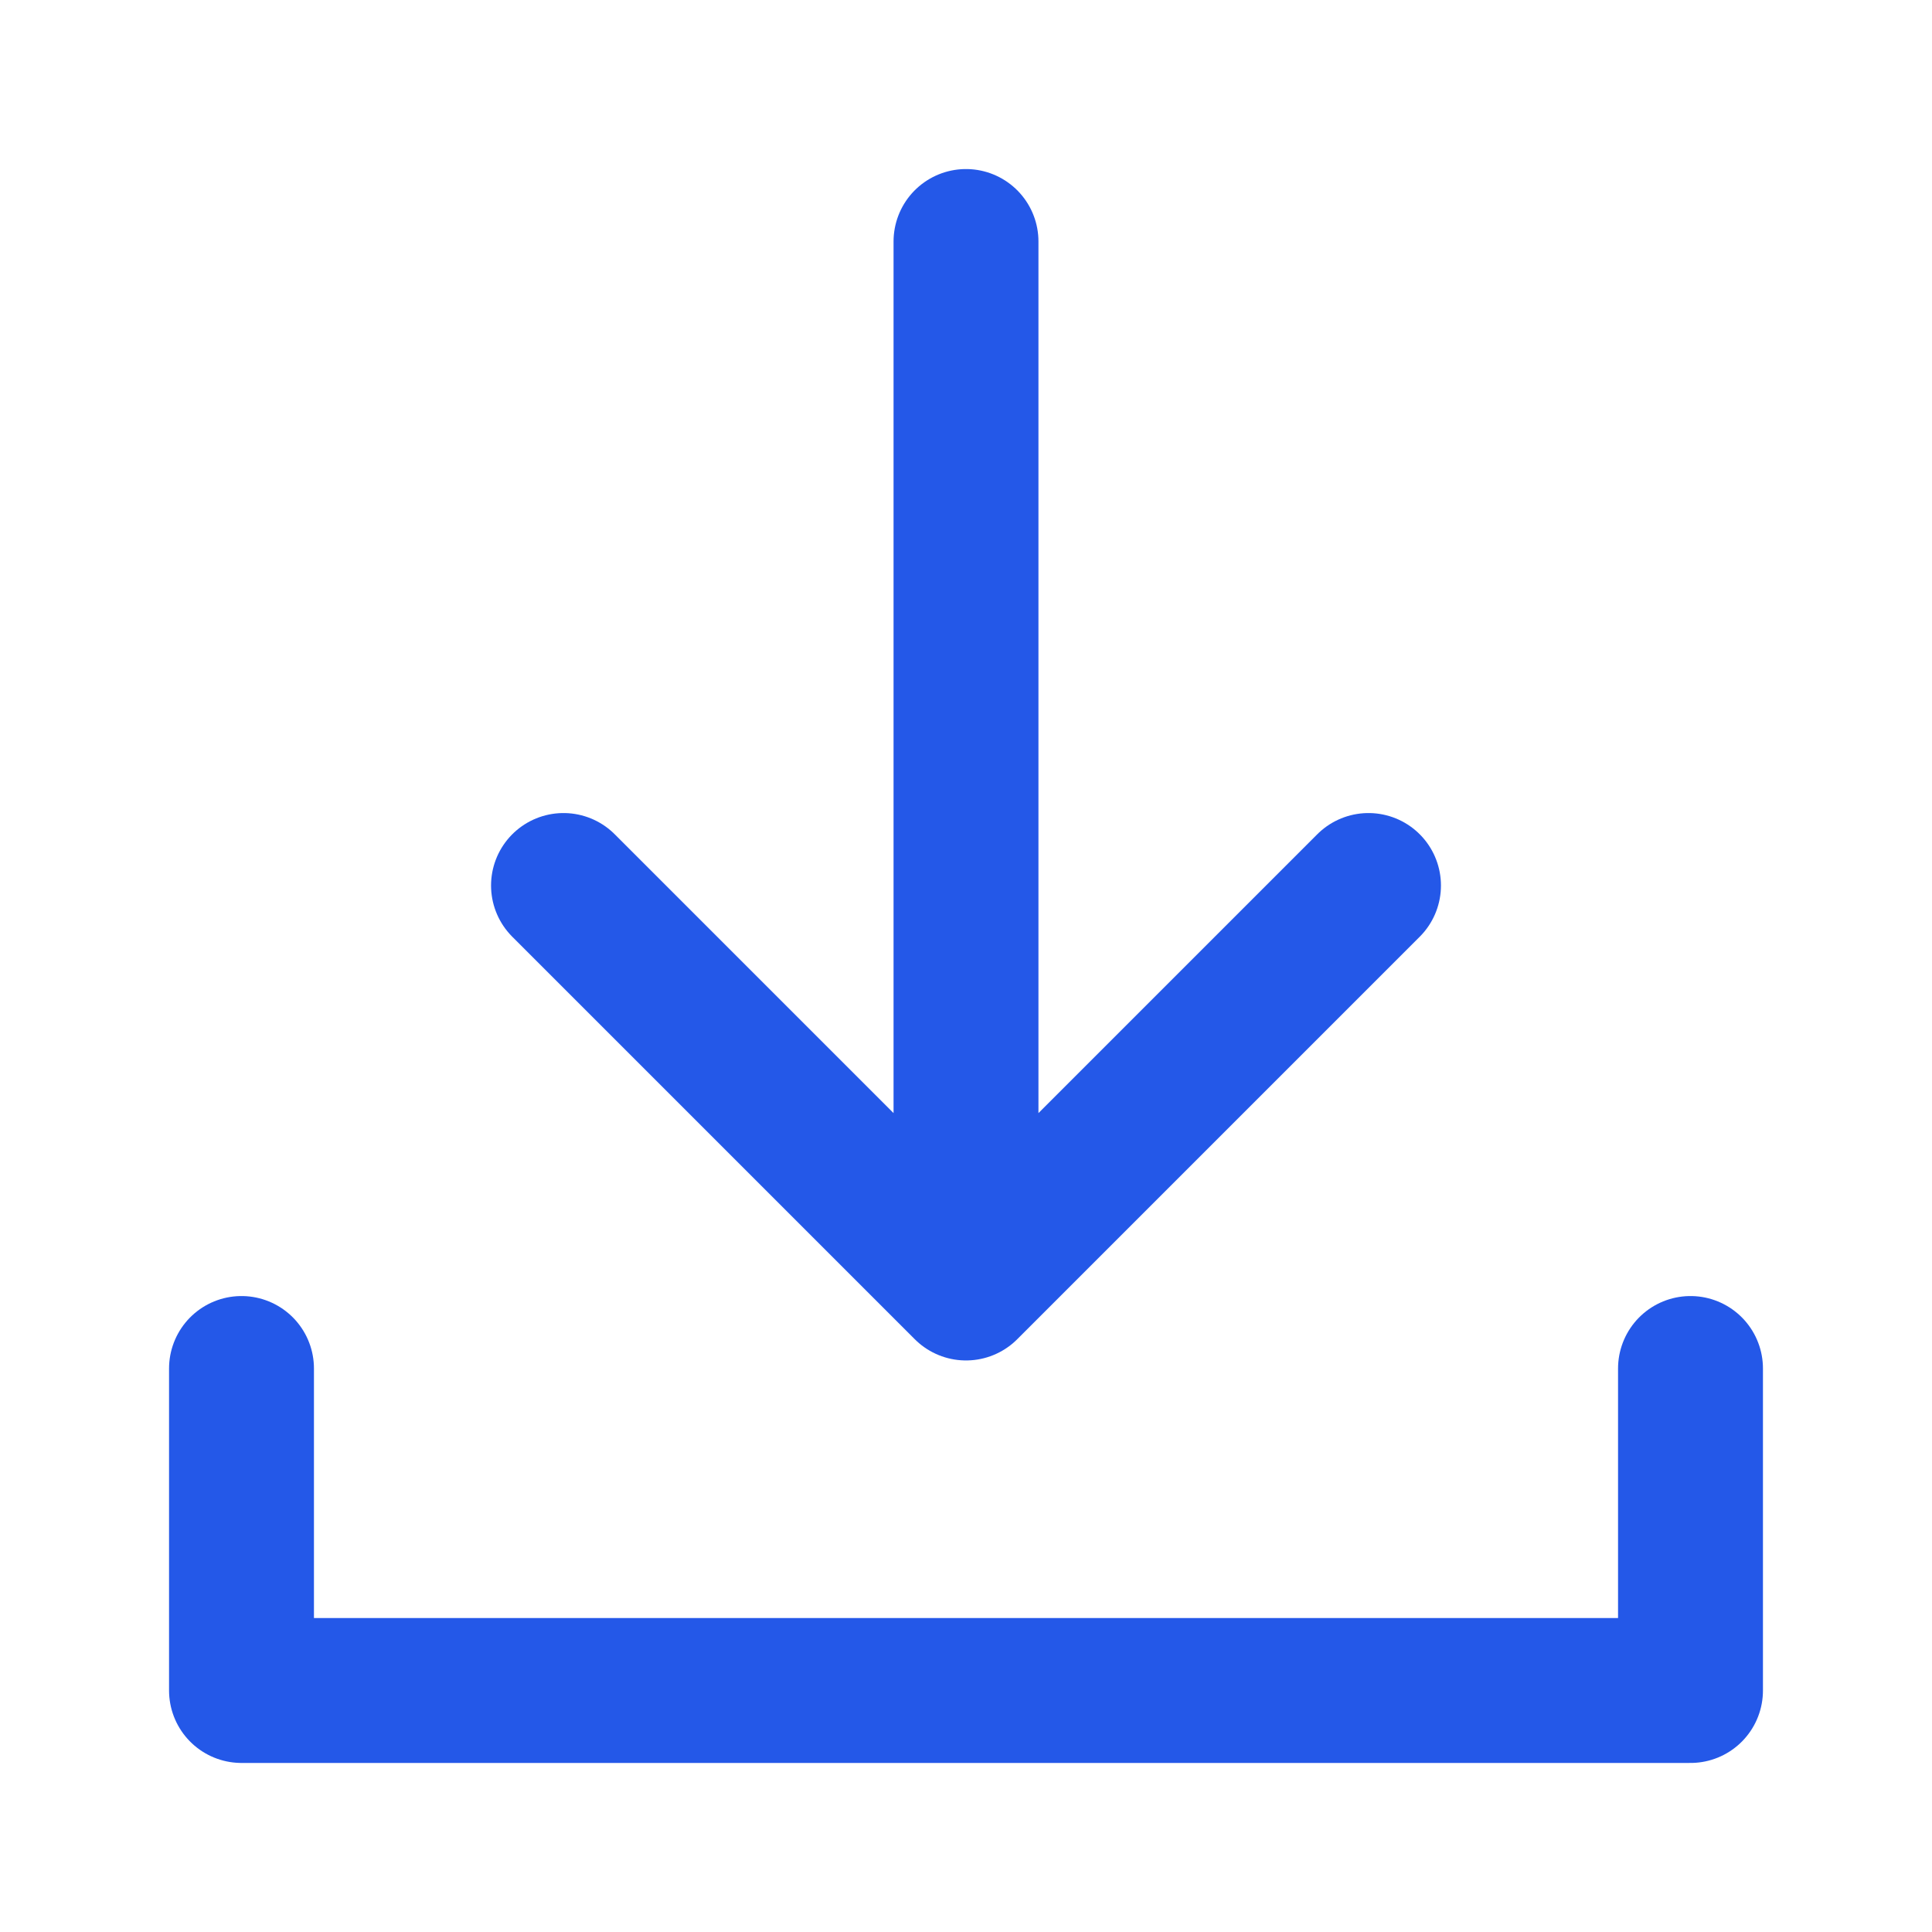
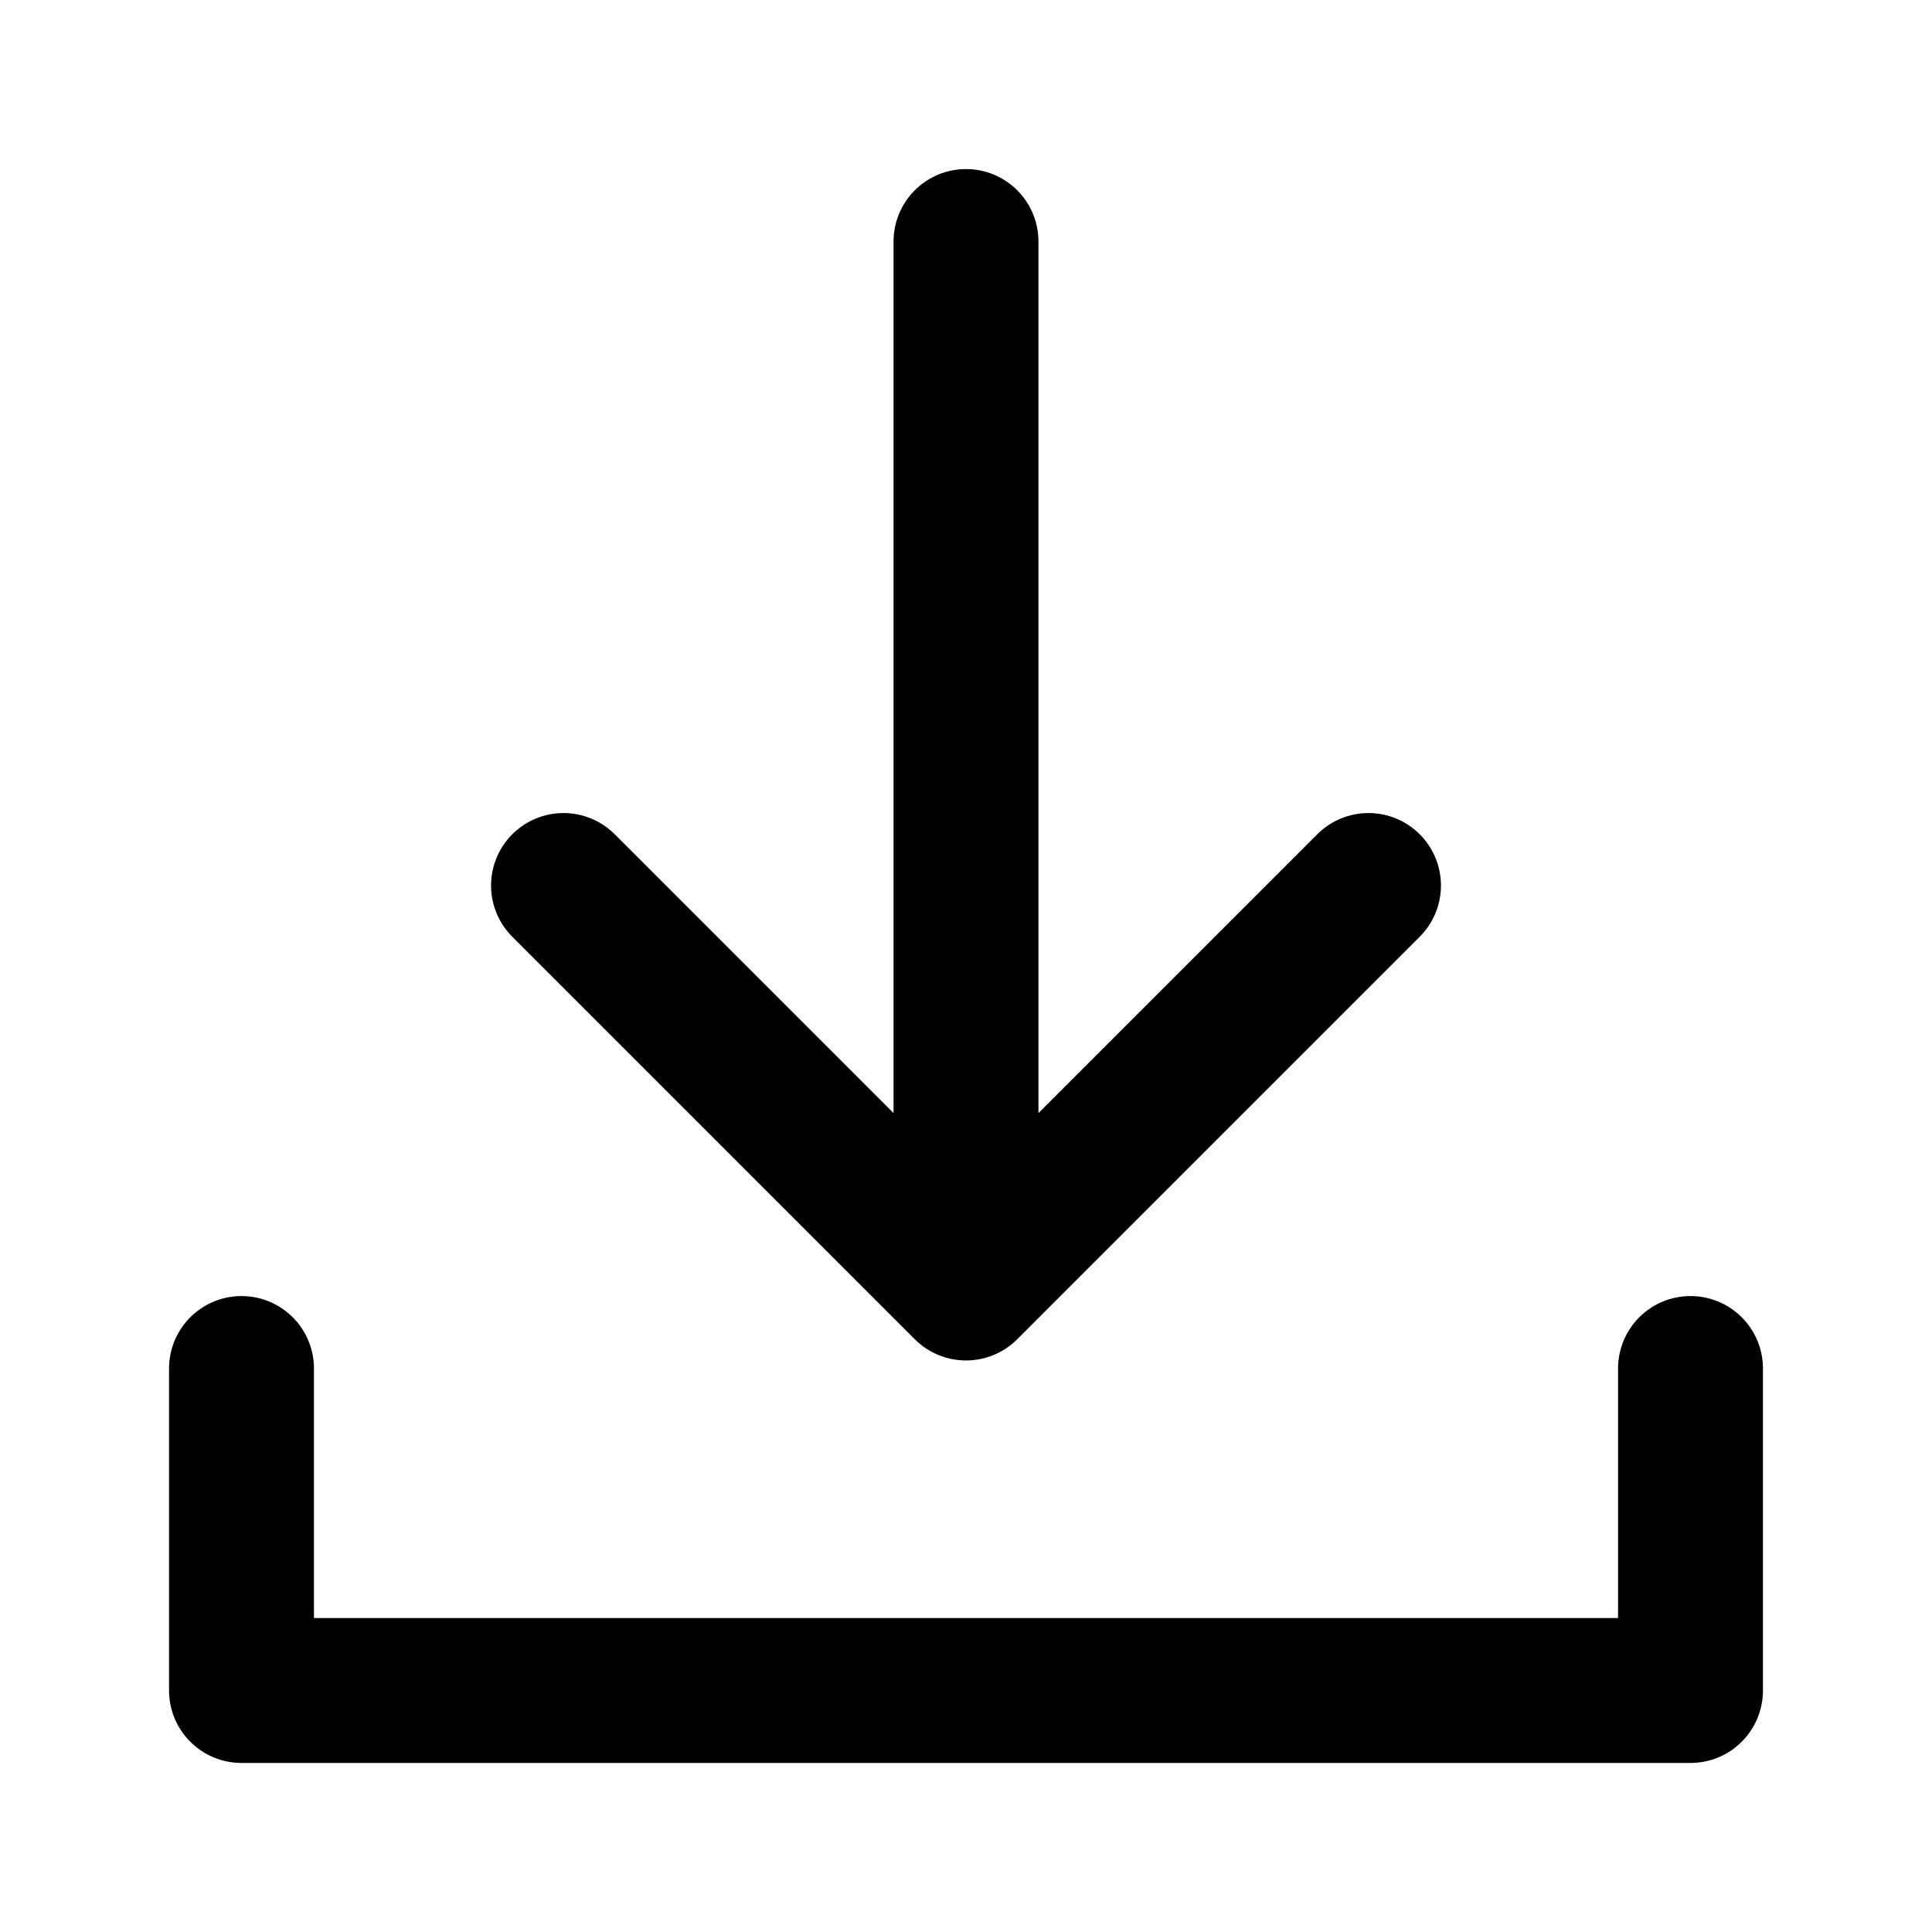
- <svg xmlns="http://www.w3.org/2000/svg" width="48" height="48" viewBox="0 0 24 24" fill="none" stroke="currentColor" stroke-width="1.8" stroke-linecap="round" stroke-linejoin="round" class="shift-icon " aria-hidden="true" style="color:#2458e8">
+ <svg width="24" height="24" viewBox="0 0 24 24" fill="none" stroke="currentColor" stroke-width="1.8" stroke-linecap="round" stroke-linejoin="round" class="shift-icon " aria-hidden="true">
  <path d="M3 17v4h18v-4" />
  <path d="M12 3v13m-5-5 5 5 5-5" />
</svg>
